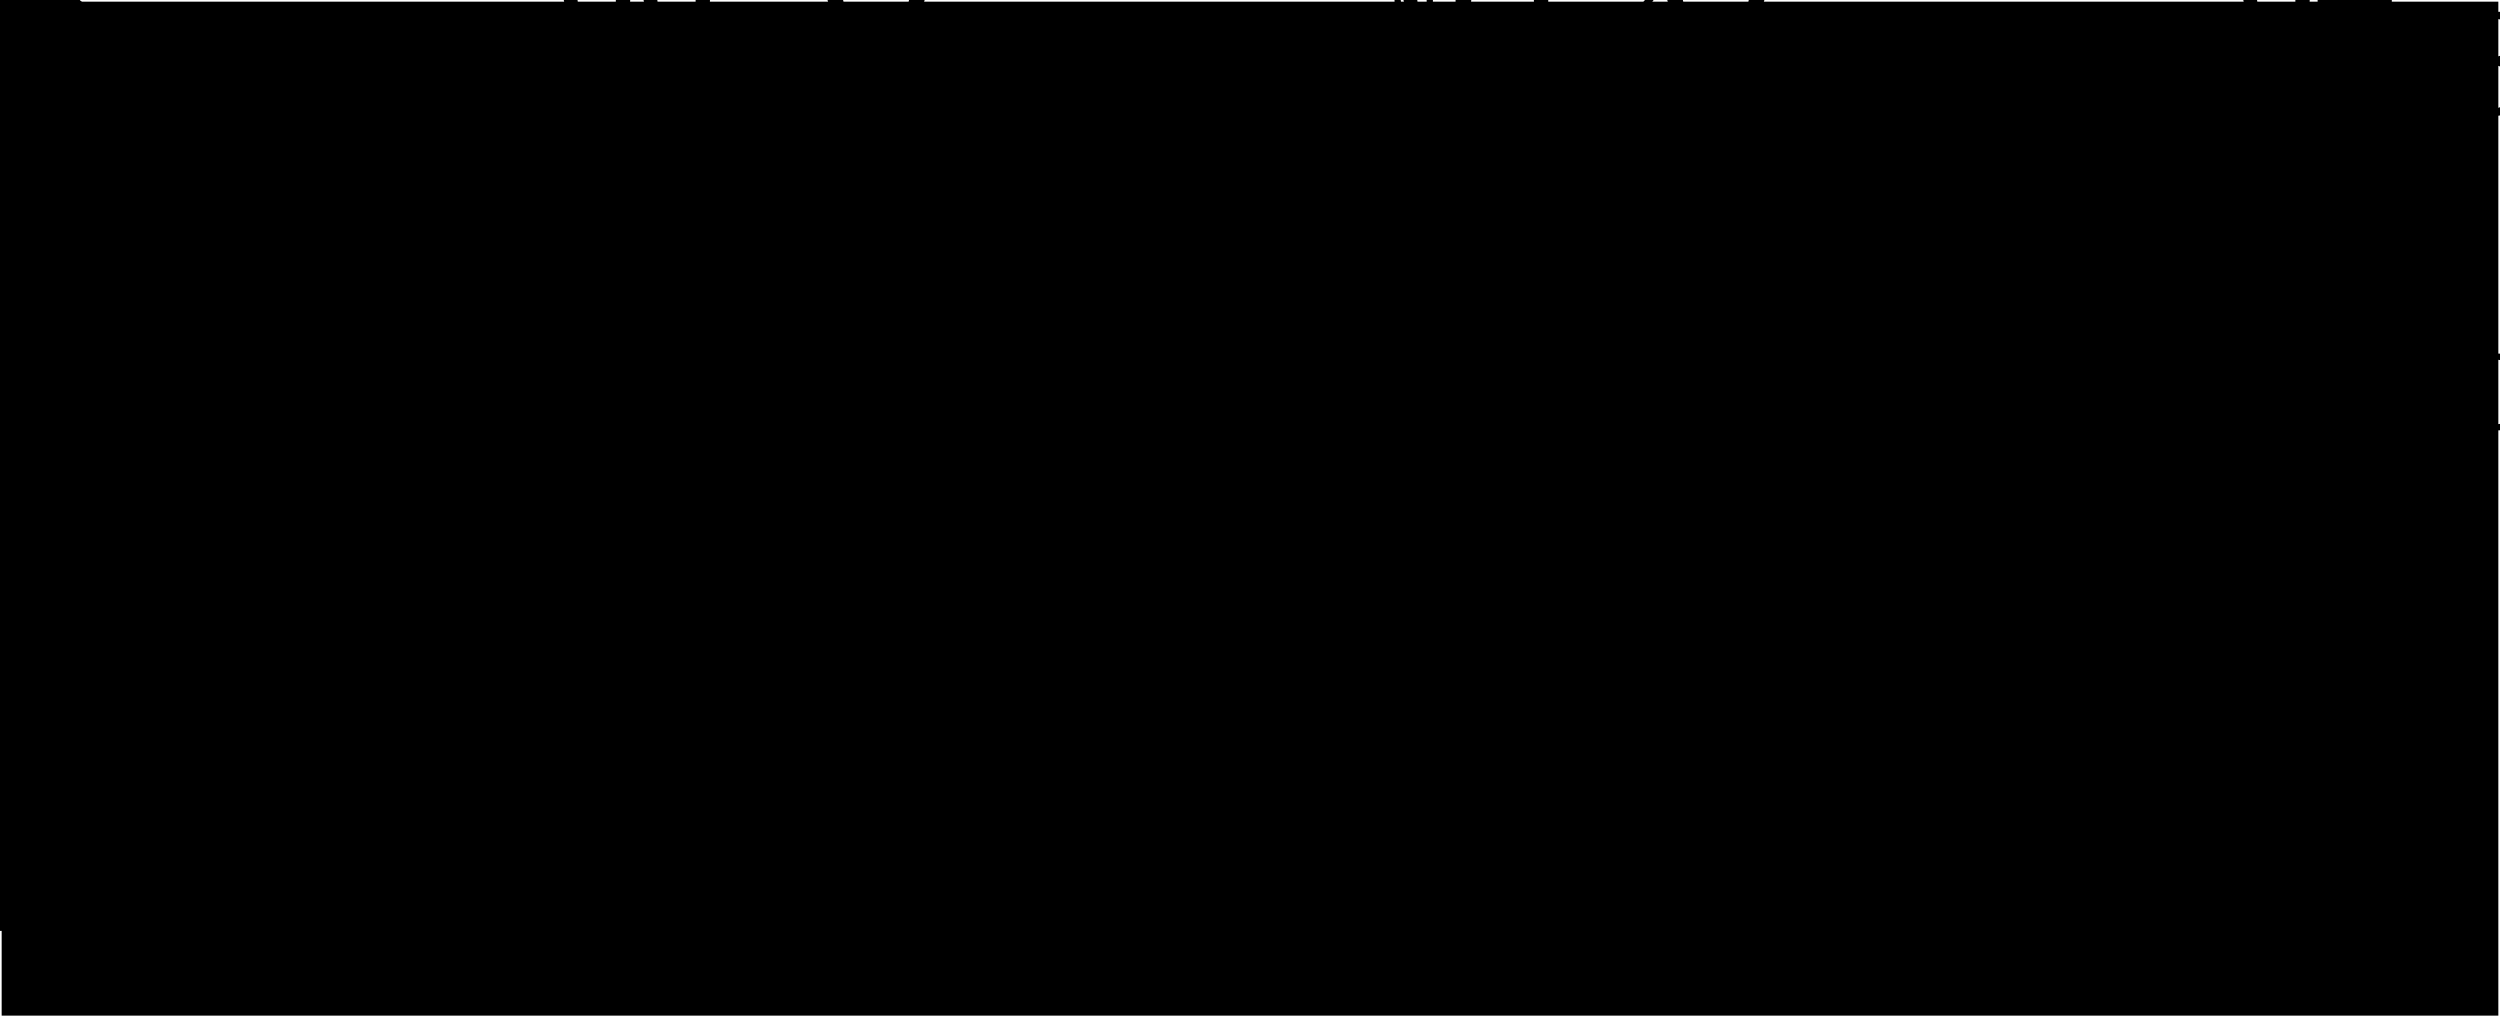
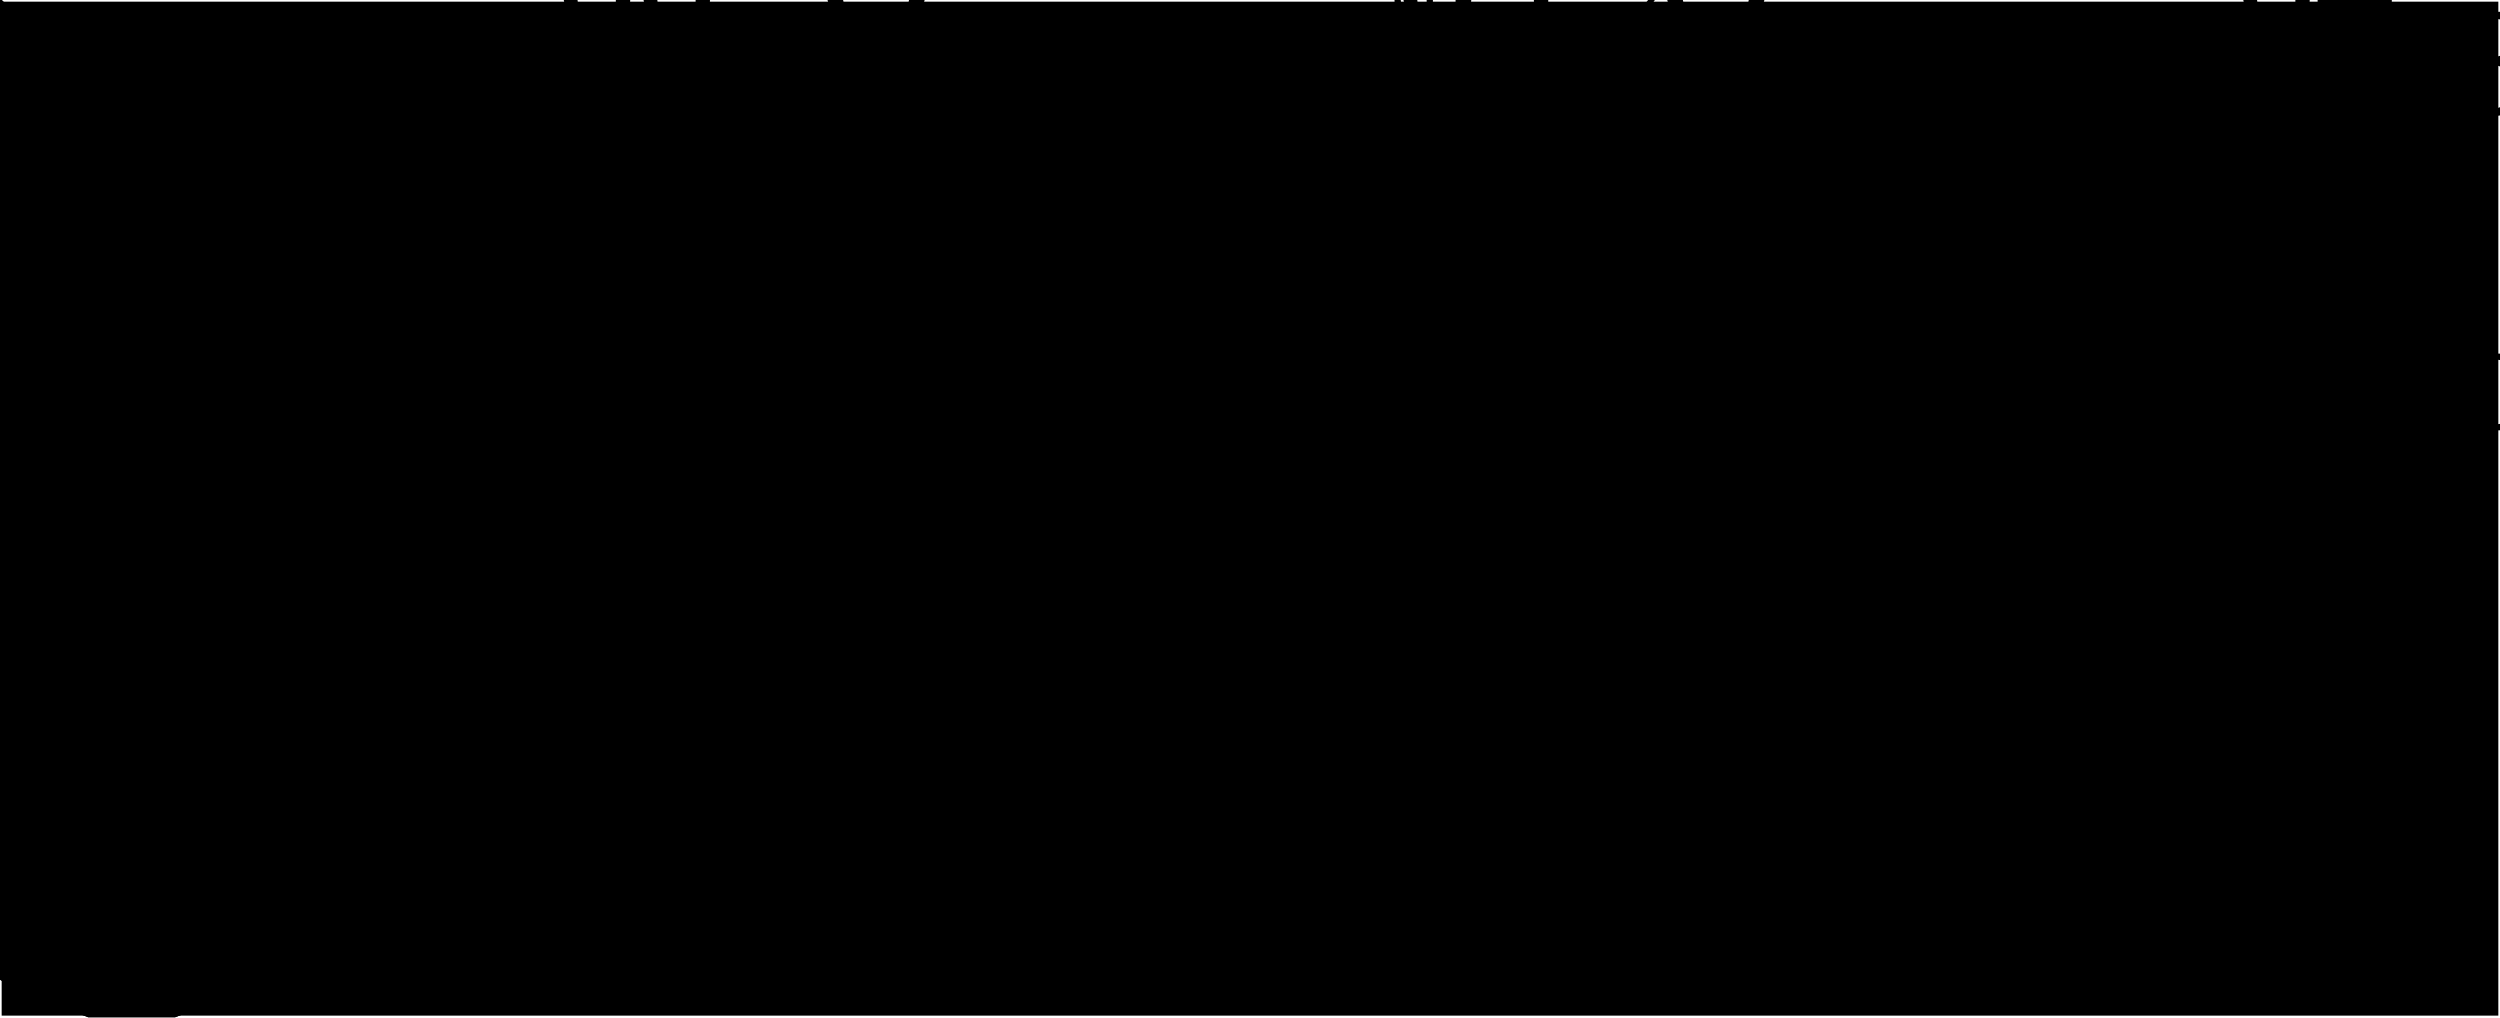
<svg class="map" viewBox="0 0 188 76.5" aria-hidden="true">
  <defs>
    <clipPath id="clip-tramo01">
      <rect width="188" height="76.5" />
    </clipPath>
  </defs>
  <g clip-path="url(#clip-tramo01)">
-     <path class="map__land" d="M-15.79 -16.39C-13.68 -14.94 -7.89 -11.29 -3.16 -7.65C1.58 -4.01 7.37 1.46 12.63 5.46C17.89 9.47 22.63 13.66 28.42 16.39C34.21 19.12 40.52 20.04 47.36 21.86C54.21 23.68 62.63 25.86 69.47 27.32C76.31 28.78 84.73 30.24 88.41 30.60C92.10 30.96 90.20 29.14 91.57 29.51C92.94 29.87 96.31 30.96 96.62 32.79C96.94 34.61 94.31 38.07 93.46 40.44C92.62 42.80 92.73 45.54 91.57 46.99C90.41 48.45 86.73 48.27 86.52 49.18C86.31 50.09 91.25 50.27 90.31 52.46C89.36 54.64 83.78 61.02 80.83 62.29C77.89 63.57 78.73 59.93 72.62 60.11C66.52 60.29 53.68 62.11 44.21 63.39C34.73 64.66 24.21 66.66 15.79 67.76C7.37 68.85 10.53 70.31 -6.32 69.94C-23.16 69.58 -72.10 66.30 -85.25 65.57L-85.25 -16.39Z" />
-     <path class="map__land" d="M119.36 49.18C120.20 47.90 121.67 43.17 124.41 41.53C127.15 39.89 132.83 38.61 135.78 39.34C138.72 40.07 138.93 45.72 142.09 45.90C145.25 46.08 150.83 40.62 154.72 40.44C158.62 40.25 161.98 44.62 165.46 44.81C168.93 44.99 173.14 42.26 175.56 41.53C177.98 40.80 180.30 39.16 179.98 40.44C179.67 41.71 176.82 47.72 173.67 49.18C170.51 50.64 165.25 48.27 161.04 49.18C156.83 50.09 153.67 53.00 148.41 54.64C143.14 56.28 132.62 58.29 129.46 59.01Z" />
+     <path class="map__land" d="M175.68 41.87L177.09 40.67L178.36 39.88L179.22 41.52L177.86 42.61L177.34 43.27L176.82 44.13L176.02 46.39L175.54 47.18L174.63 47.47L173.44 47.64L172.66 48.06L169.45 50.82L168.72 50.94L167.93 50.40L168.30 49.39L169.69 46.34L169.39 44.72L168.64 44.52L167.70 45.22L166.85 46.34L165.97 47.21L165.02 47.52L162.74 47.41L162.12 47.16L161.46 47.47L161.11 47.95L160.60 49.66L159.08 50.47L153.19 51.55L152.80 52.68L151.91 53.23L150.92 53.05L150.26 51.90L150.28 50.72L150.64 49.20L151.46 46.67L150.31 46.72L149.85 46.96L149.35 47.47L148.45 46.62L147.71 46.73L146.29 48.16L142.84 50.40L142.17 51.10L141.01 52.68L140.25 53.40L139.24 53.92L138.14 54.15L135.91 54.21L136.41 53.06L136.77 52.71L136.77 51.90L136.03 51.91L135.36 52.16L134.75 52.65L134.18 53.40L135.00 54.21L134.24 54.97L131.20 56.45L130.46 57.35L129.56 59.42L129.01 60.17L127.92 60.51L124.64 60.47L123.79 60.17L123.46 59.20L123.83 58.41L124.53 57.55L125.13 56.45L119.44 52.71L119.75 50.64L121.14 49.34L122.65 48.33L123.36 47.09L124.21 45.92L126.12 46.73L129.23 48.97L130.55 48.75L134.35 47.18L135.47 46.00L131.97 42.35L131.36 40.67L133.10 39.95L133.61 40.47L135.14 42.88L135.91 43.76L138.10 44.51L138.77 44.23L139.96 43.22L140.47 43.01L141.64 43.04L142.19 43.57L142.41 44.91L142.44 46.56L142.64 47.21L143.08 47.47L143.82 47.28L143.94 46.73L143.71 45.32L143.73 43.50L143.57 42.02L143.64 40.59L144.37 38.91L144.96 39.04L145.84 40.00L146.91 40.69L148.06 39.95L148.37 40.52L149.35 40.77L150.20 41.22L152.11 40.63L153.19 40.77L153.98 41.54L154.77 42.59L155.53 43.39L156.24 43.39L156.67 42.32L156.41 41.21L156.33 40.32L157.32 39.95L157.81 40.22L158.69 41.28L159.31 41.52L159.82 41.21L160.79 40.01L161.46 39.95L161.81 40.59L162.56 43.03L163.18 43.76L163.97 43.56L165.82 41.92L172.78 39.93L174.87 40.77L174.40 41.52L175.68 41.87ZM-0.25 -0.38L6.05 5.95L7.69 8.70L9.96 9.98L10.60 12.66L12.74 13.49L14.65 13.88L17.25 14.81L22.89 18.52L44.57 29.51L45.44 29.80L47.18 29.98L48.06 30.26L50.22 32.21L50.89 32.50L55.71 32.84L60.11 34.14L75.35 31.76L78.55 32.27L80.22 32.22L84.67 30.23L94.37 31.76L95.24 32.45L94.70 34.00L93.51 35.54L92.42 36.24L91.97 37.18L90.04 43.01L90.95 45.32L88.80 47.36L88.32 48.16L88.39 49.19L88.74 50.41L88.83 51.47L87.43 52.27L85.42 54.14L84.87 54.88L83.21 61.62L82.45 62.47L81.53 63.03L80.76 63.22L79.39 62.89L79.15 62.01L79.23 60.78L78.83 59.42L77.13 58.36L74.98 58.41L73.55 59.52L74.05 61.66L72.64 63.71L67.53 63.20L65.36 63.84L64.83 64.76L64.53 65.87L64.11 66.89L63.23 67.64L61.95 67.95L60.90 67.67L60.05 66.82L59.35 65.40L59.31 64.86L59.46 63.29L59.35 62.41L58.80 61.12L57.99 60.94L55.59 60.75L52.99 61.81L48.81 60.09L47.26 61.34L43.18 60.34L41.83 61.28L42.79 62.93L44.16 64.47L43.02 66.35L41.47 68.02L37.20 69.29L33.65 70.54L28.65 70.26L21.02 70.49L17.58 71.64L17.79 73.51L17.58 75.17L14.21 76.10L12.59 76.72L6.92 76.61L1.26 74.43L-0.61 73.31L-1.93 71.80L-3.16 69.96L-3.16 -5.46L-2.66 -5.46L-0.25 -0.38Z" />
    <path class="map__grat" d="M0 16.39H188" />
    <path class="map__grat" d="M0 71.04H188" />
    <path class="map__grat" d="M41.05 0V76.5" />
    <path class="map__grat" d="M104.20 0V76.5" />
    <path class="map__grat" d="M167.35 0V76.5" />
-     <path class="map__coast" d="M-15.79 -16.39C-13.68 -14.94 -7.89 -11.29 -3.16 -7.65C1.58 -4.01 7.37 1.46 12.63 5.46C17.89 9.47 22.63 13.66 28.42 16.39C34.21 19.12 40.52 20.04 47.36 21.86C54.21 23.68 62.63 25.86 69.47 27.32C76.31 28.78 84.73 30.24 88.41 30.60C92.10 30.96 90.20 29.14 91.57 29.51C92.94 29.87 96.31 30.96 96.62 32.79C96.94 34.61 94.31 38.07 93.46 40.44C92.62 42.80 92.73 45.54 91.57 46.99C90.41 48.45 86.73 48.27 86.52 49.18C86.31 50.09 91.25 50.27 90.31 52.46C89.36 54.64 83.78 61.02 80.83 62.29C77.89 63.57 78.73 59.93 72.62 60.11C66.52 60.29 53.68 62.11 44.21 63.39C34.73 64.66 24.21 66.66 15.79 67.76C7.37 68.85 10.53 70.31 -6.32 69.94C-23.16 69.58 -72.10 66.30 -85.25 65.57" />
-     <path class="map__coast" d="M119.36 49.18C120.20 47.90 121.67 43.17 124.41 41.53C127.15 39.89 132.83 38.61 135.78 39.34C138.72 40.07 138.93 45.72 142.09 45.90C145.25 46.08 150.83 40.62 154.72 40.44C158.62 40.25 161.98 44.62 165.46 44.81C168.93 44.99 173.14 42.26 175.56 41.53C177.98 40.80 180.30 39.16 179.98 40.44C179.67 41.71 176.82 47.72 173.67 49.18C170.51 50.64 165.25 48.27 161.04 49.18C156.83 50.09 153.67 53.00 148.41 54.64C143.14 56.28 132.62 58.29 129.46 59.01Z" />
-     <path class="route--water" d="M128.20 -5.46C125.25 -1.82 114.51 10.93 110.52 16.39C106.52 21.86 106.09 23.68 104.20 27.32C102.31 30.96 100.83 34.97 99.15 38.25C97.46 41.53 95.67 45.17 94.10 46.99C92.52 48.81 90.41 48.81 89.68 49.18" />
+     <path class="map__coast" d="M-2.66 -5.46L-0.25 -0.38L6.05 5.95L7.69 8.70L9.96 9.98L10.60 12.66L12.74 13.49L14.65 13.88L17.25 14.81L22.89 18.52L44.57 29.51L45.44 29.80L47.18 29.98L48.06 30.26L50.22 32.21L50.89 32.50L55.71 32.84L60.11 34.14L75.35 31.76L78.55 32.27L80.22 32.22L84.67 30.23L94.37 31.76L95.24 32.45L94.70 34.00L93.51 35.54L92.42 36.24L91.97 37.18L90.04 43.01L90.95 45.32L88.80 47.36L88.32 48.16L88.39 49.19L88.74 50.41L88.83 51.47L87.43 52.27L85.42 54.14L84.87 54.88L83.21 61.62L82.45 62.47L81.53 63.03L80.76 63.22L79.39 62.89L79.15 62.01L79.23 60.78L78.83 59.42L77.13 58.36L74.98 58.41L73.55 59.52L74.05 61.66L72.64 63.71L67.53 63.20L65.36 63.84L64.83 64.76L64.53 65.87L64.11 66.89L63.23 67.64L61.95 67.95L60.90 67.67L60.05 66.82L59.35 65.40L59.31 64.86L59.46 63.29L59.35 62.41L58.80 61.12L57.99 60.94L55.59 60.75L52.99 61.81L48.81 60.09L47.26 61.34L43.18 60.34L41.83 61.28L42.79 62.93L44.16 64.47L43.02 66.35L41.47 68.02L37.20 69.29L33.65 70.54L28.65 70.26L21.02 70.49L17.58 71.64L17.79 73.51L17.58 75.17L14.21 76.10L12.59 76.72L6.92 76.61L1.26 74.43L-0.61 73.31L-1.93 71.80L-3.16 69.96M176.02 46.39L175.54 47.18L174.63 47.47L173.44 47.64L172.66 48.06L169.45 50.82L168.72 50.94L167.93 50.40L168.30 49.39L169.69 46.34L169.39 44.72L168.64 44.52L167.70 45.22L166.85 46.34L165.97 47.21L165.02 47.52L162.74 47.41L162.12 47.16L161.46 47.47L161.11 47.95L160.60 49.66L159.08 50.47L153.19 51.55L152.80 52.68L151.91 53.23L150.92 53.05L150.26 51.90L150.28 50.72L150.64 49.20L151.46 46.67L150.31 46.72L149.85 46.96L149.35 47.47L148.45 46.62L147.71 46.73L146.29 48.16L142.84 50.40L142.17 51.10L141.01 52.68L140.25 53.40L139.24 53.92L138.14 54.15L135.91 54.21L136.41 53.06L136.77 52.71L136.77 51.90L136.03 51.91L135.36 52.16L134.75 52.65L134.18 53.40L135.00 54.21L134.24 54.97L131.20 56.45L130.46 57.35L129.56 59.42L129.01 60.17L127.92 60.51L124.64 60.47L123.79 60.17L123.46 59.20L123.83 58.41L124.53 57.55L125.13 56.45L119.44 52.71L119.75 50.64L121.14 49.34L122.65 48.33L123.36 47.09L124.21 45.92L126.12 46.73L129.23 48.97L130.55 48.75L134.35 47.18L135.47 46.00L131.97 42.35L131.36 40.67L133.10 39.95L133.61 40.47L135.14 42.88L135.91 43.76L138.10 44.51L138.77 44.23L139.96 43.22L140.47 43.01L141.64 43.04L142.19 43.57L142.41 44.91L142.44 46.56L142.64 47.21L143.08 47.47L143.82 47.28L143.94 46.73L143.71 45.32L143.73 43.50L143.57 42.02L143.64 40.59L144.37 38.91L144.96 39.04L145.84 40.00L146.91 40.69L148.06 39.95L148.37 40.52L149.35 40.77L150.20 41.22L152.11 40.63L153.19 40.77L153.98 41.54L154.77 42.59L155.53 43.39L156.24 43.39L156.67 42.32L156.41 41.21L156.33 40.32L157.32 39.95L157.81 40.22L158.69 41.28L159.31 41.52L159.82 41.21L160.79 40.01L161.46 39.95L161.81 40.59L162.56 43.03L163.18 43.76L163.97 43.56L165.82 41.92L172.78 39.93L174.87 40.77L174.40 41.52L175.68 41.87L177.09 40.67L178.36 39.88L179.22 41.52L177.86 42.61L177.34 43.27L176.82 44.13L176.02 46.39" />
+     <path class="route--water" d="M128.20 -5.46C125.46 -1.82 115.36 10.56 111.78 16.39C108.20 22.22 108.20 25.50 106.73 29.51C105.25 33.51 104.62 37.34 102.94 40.44C101.25 43.53 98.67 46.63 96.62 48.09C94.57 49.54 91.62 49.00 90.62 49.18" />
  </g>
  <text class="map__gratlabel" x="0.00" y="16.39" dx="1" dy="-0.7">54° 30′ S</text>
  <text class="map__gratlabel" x="0.00" y="71.04" dx="1" dy="-0.7">55° S</text>
  <text class="map__gratlabel" x="41.05" y="0.00" dx="0.7" dy="2.4">66° O</text>
  <text class="map__gratlabel" x="104.20" y="0.00" dx="0.7" dy="2.4">65° O</text>
  <text class="map__gratlabel" x="167.35" y="0.00" dx="0.7" dy="2.4">64° O</text>
  <text class="map__place" x="37.89" y="42.62" text-anchor="middle">Tierra del Fuego</text>
  <text class="map__place" x="93.46" y="24.59" text-anchor="end">Cabo San Diego</text>
  <text class="map__place map__place--water" x="110.52" y="49.18" text-anchor="middle" transform="rotate(-90 110.52 49.18)">Estrecho de Le Maire</text>
  <text class="map__place" x="150.93" y="32.24" text-anchor="middle">Isla de los Estados</text>
-   <circle class="map__stop" cx="88.41" cy="49.18" r="0.9" />
-   <text class="map__label" x="86.41" y="50.08" text-anchor="end">01 <tspan class="map__labelname">Bahía del Buen Suceso</tspan>
+   <circle class="map__stop" cx="89.99" cy="49.18" r="0.9" />
+   <text class="map__label" x="87.99" y="50.08" text-anchor="end">01 <tspan class="map__labelname">Bahía del Buen Suceso</tspan>
  </text>
  <text class="map__note" x="121.88" y="8.74" dx="2">Llegada del <tspan font-style="italic">Beagle</tspan>, 17 dic. 1832</text>
  <path class="map__scale" d="M162.34 71.50v1.2h19.66v-1.2" />
  <text class="map__gratlabel" x="162.34" y="70.50">0</text>
  <text class="map__gratlabel" x="182.00" y="70.50" text-anchor="end">20 km</text>
  <rect class="map__border" x="0.125" y="0.125" width="187.75" height="76.25" />
</svg>
